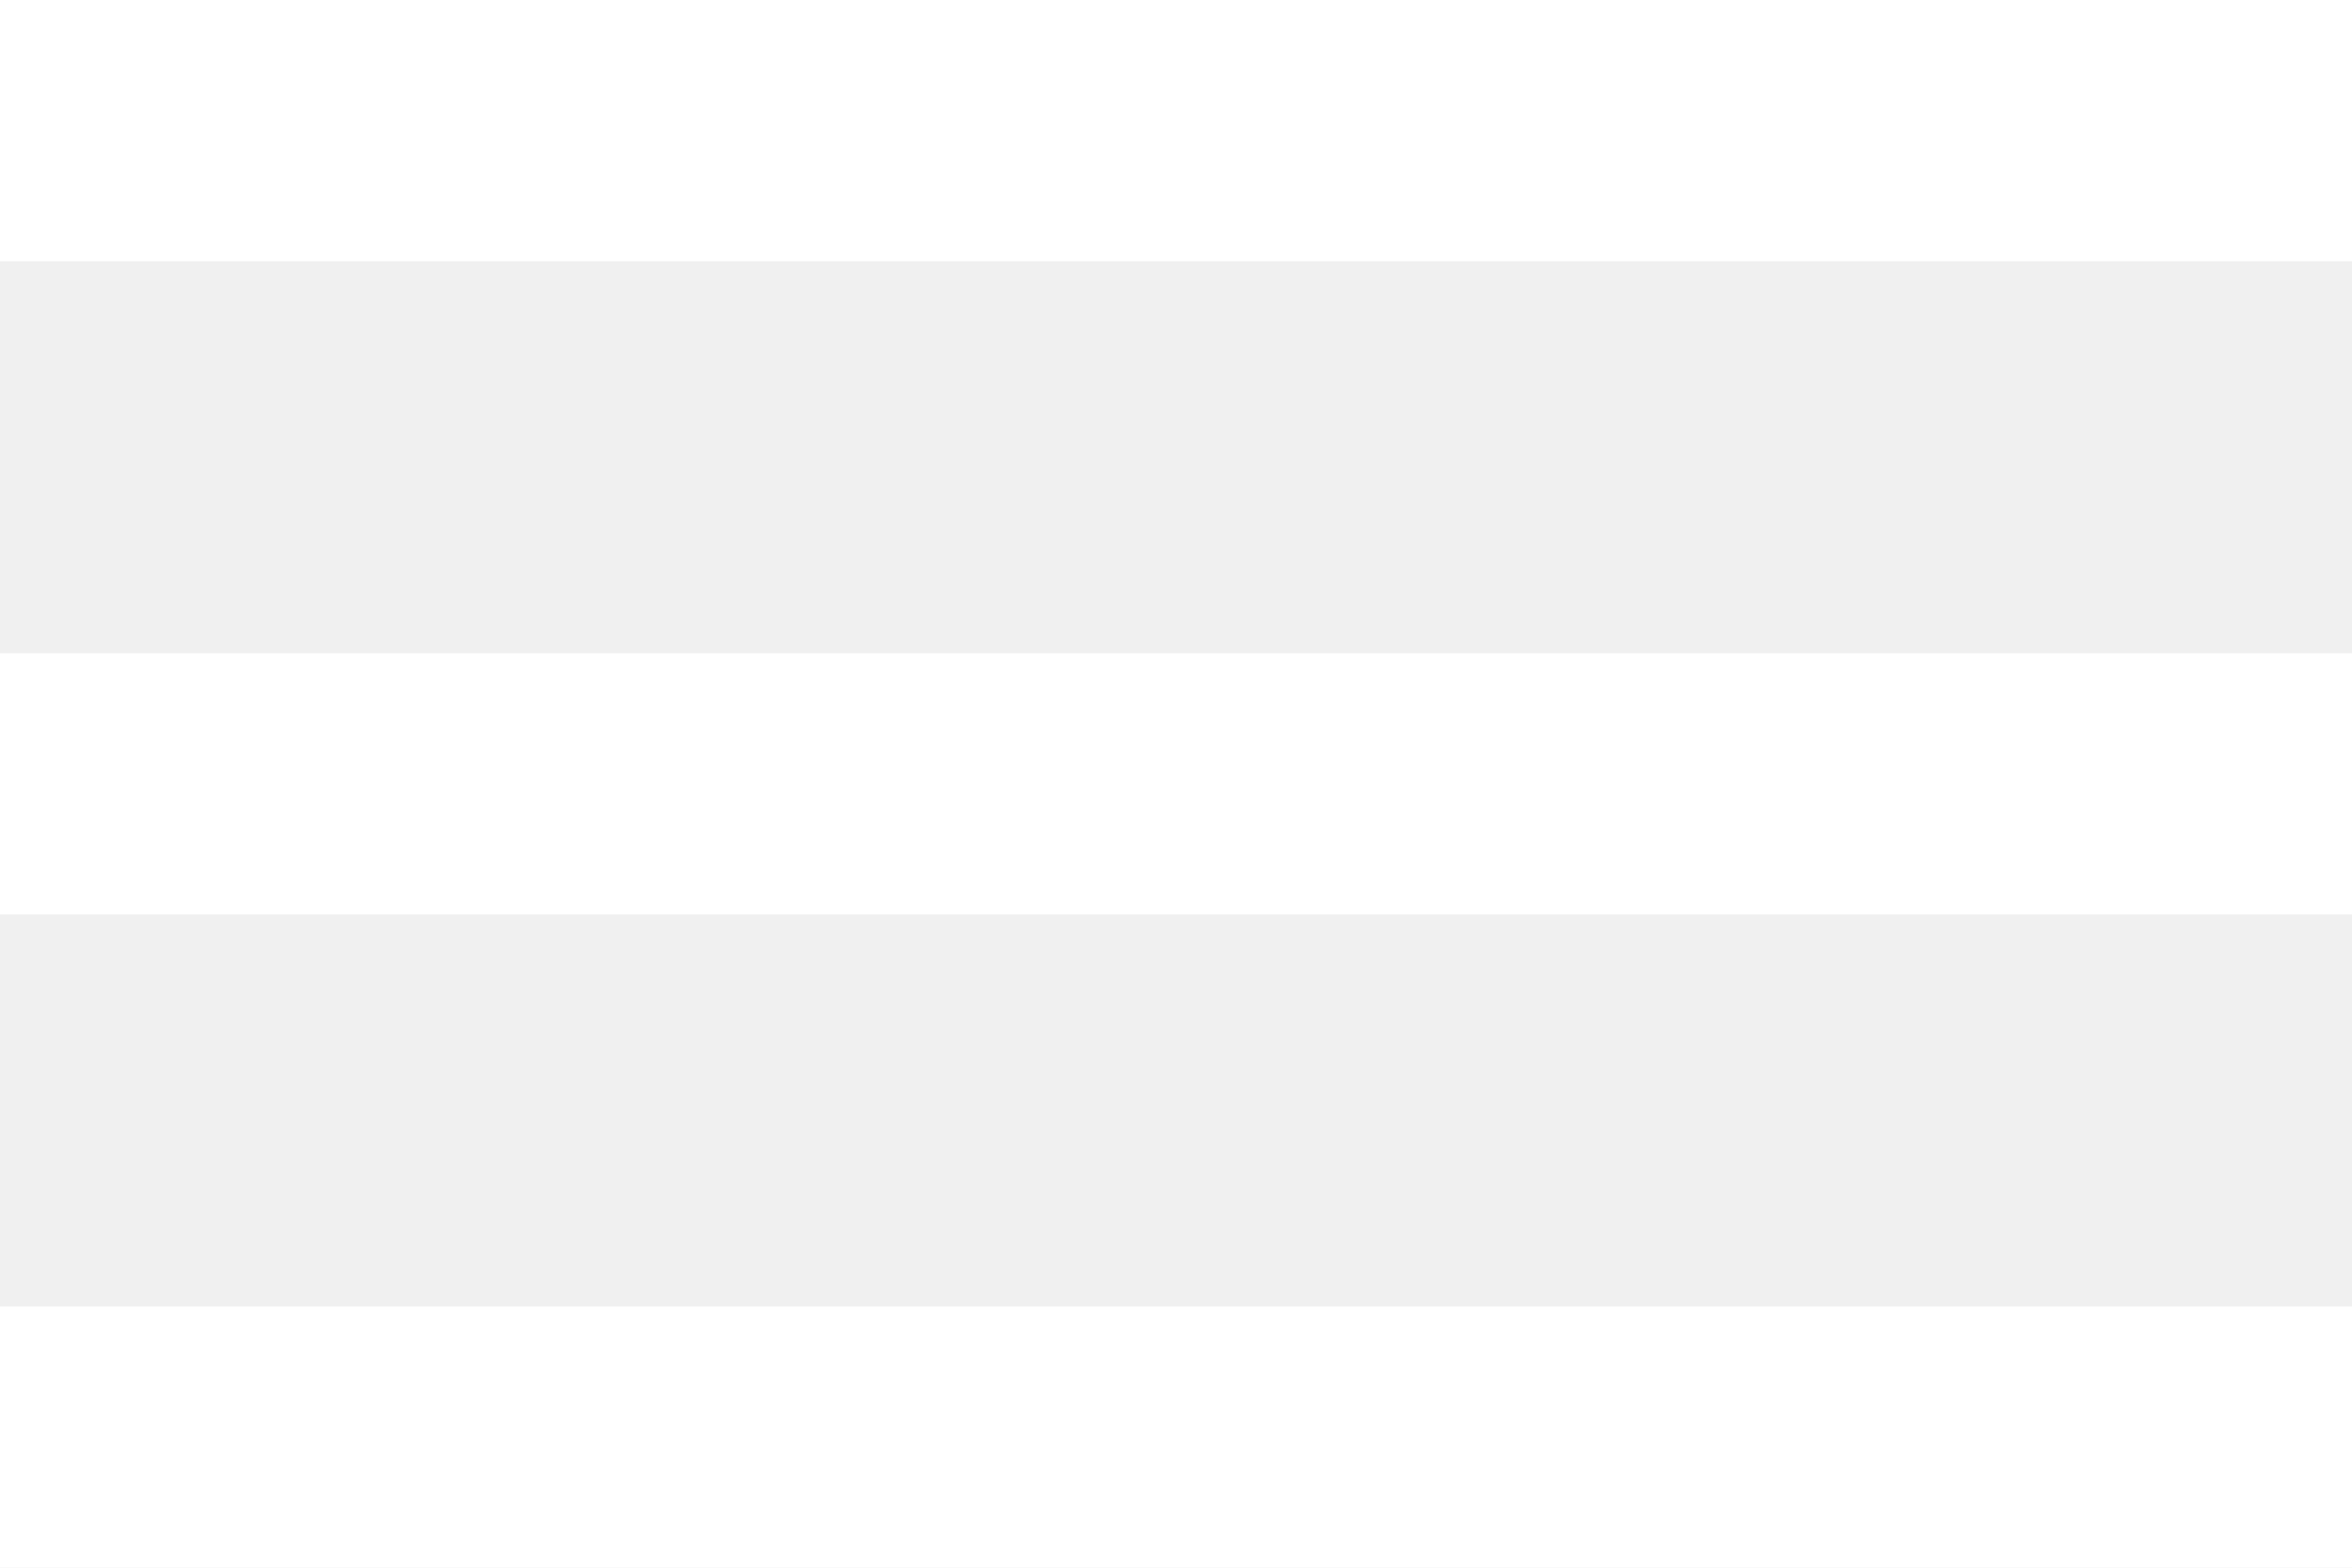
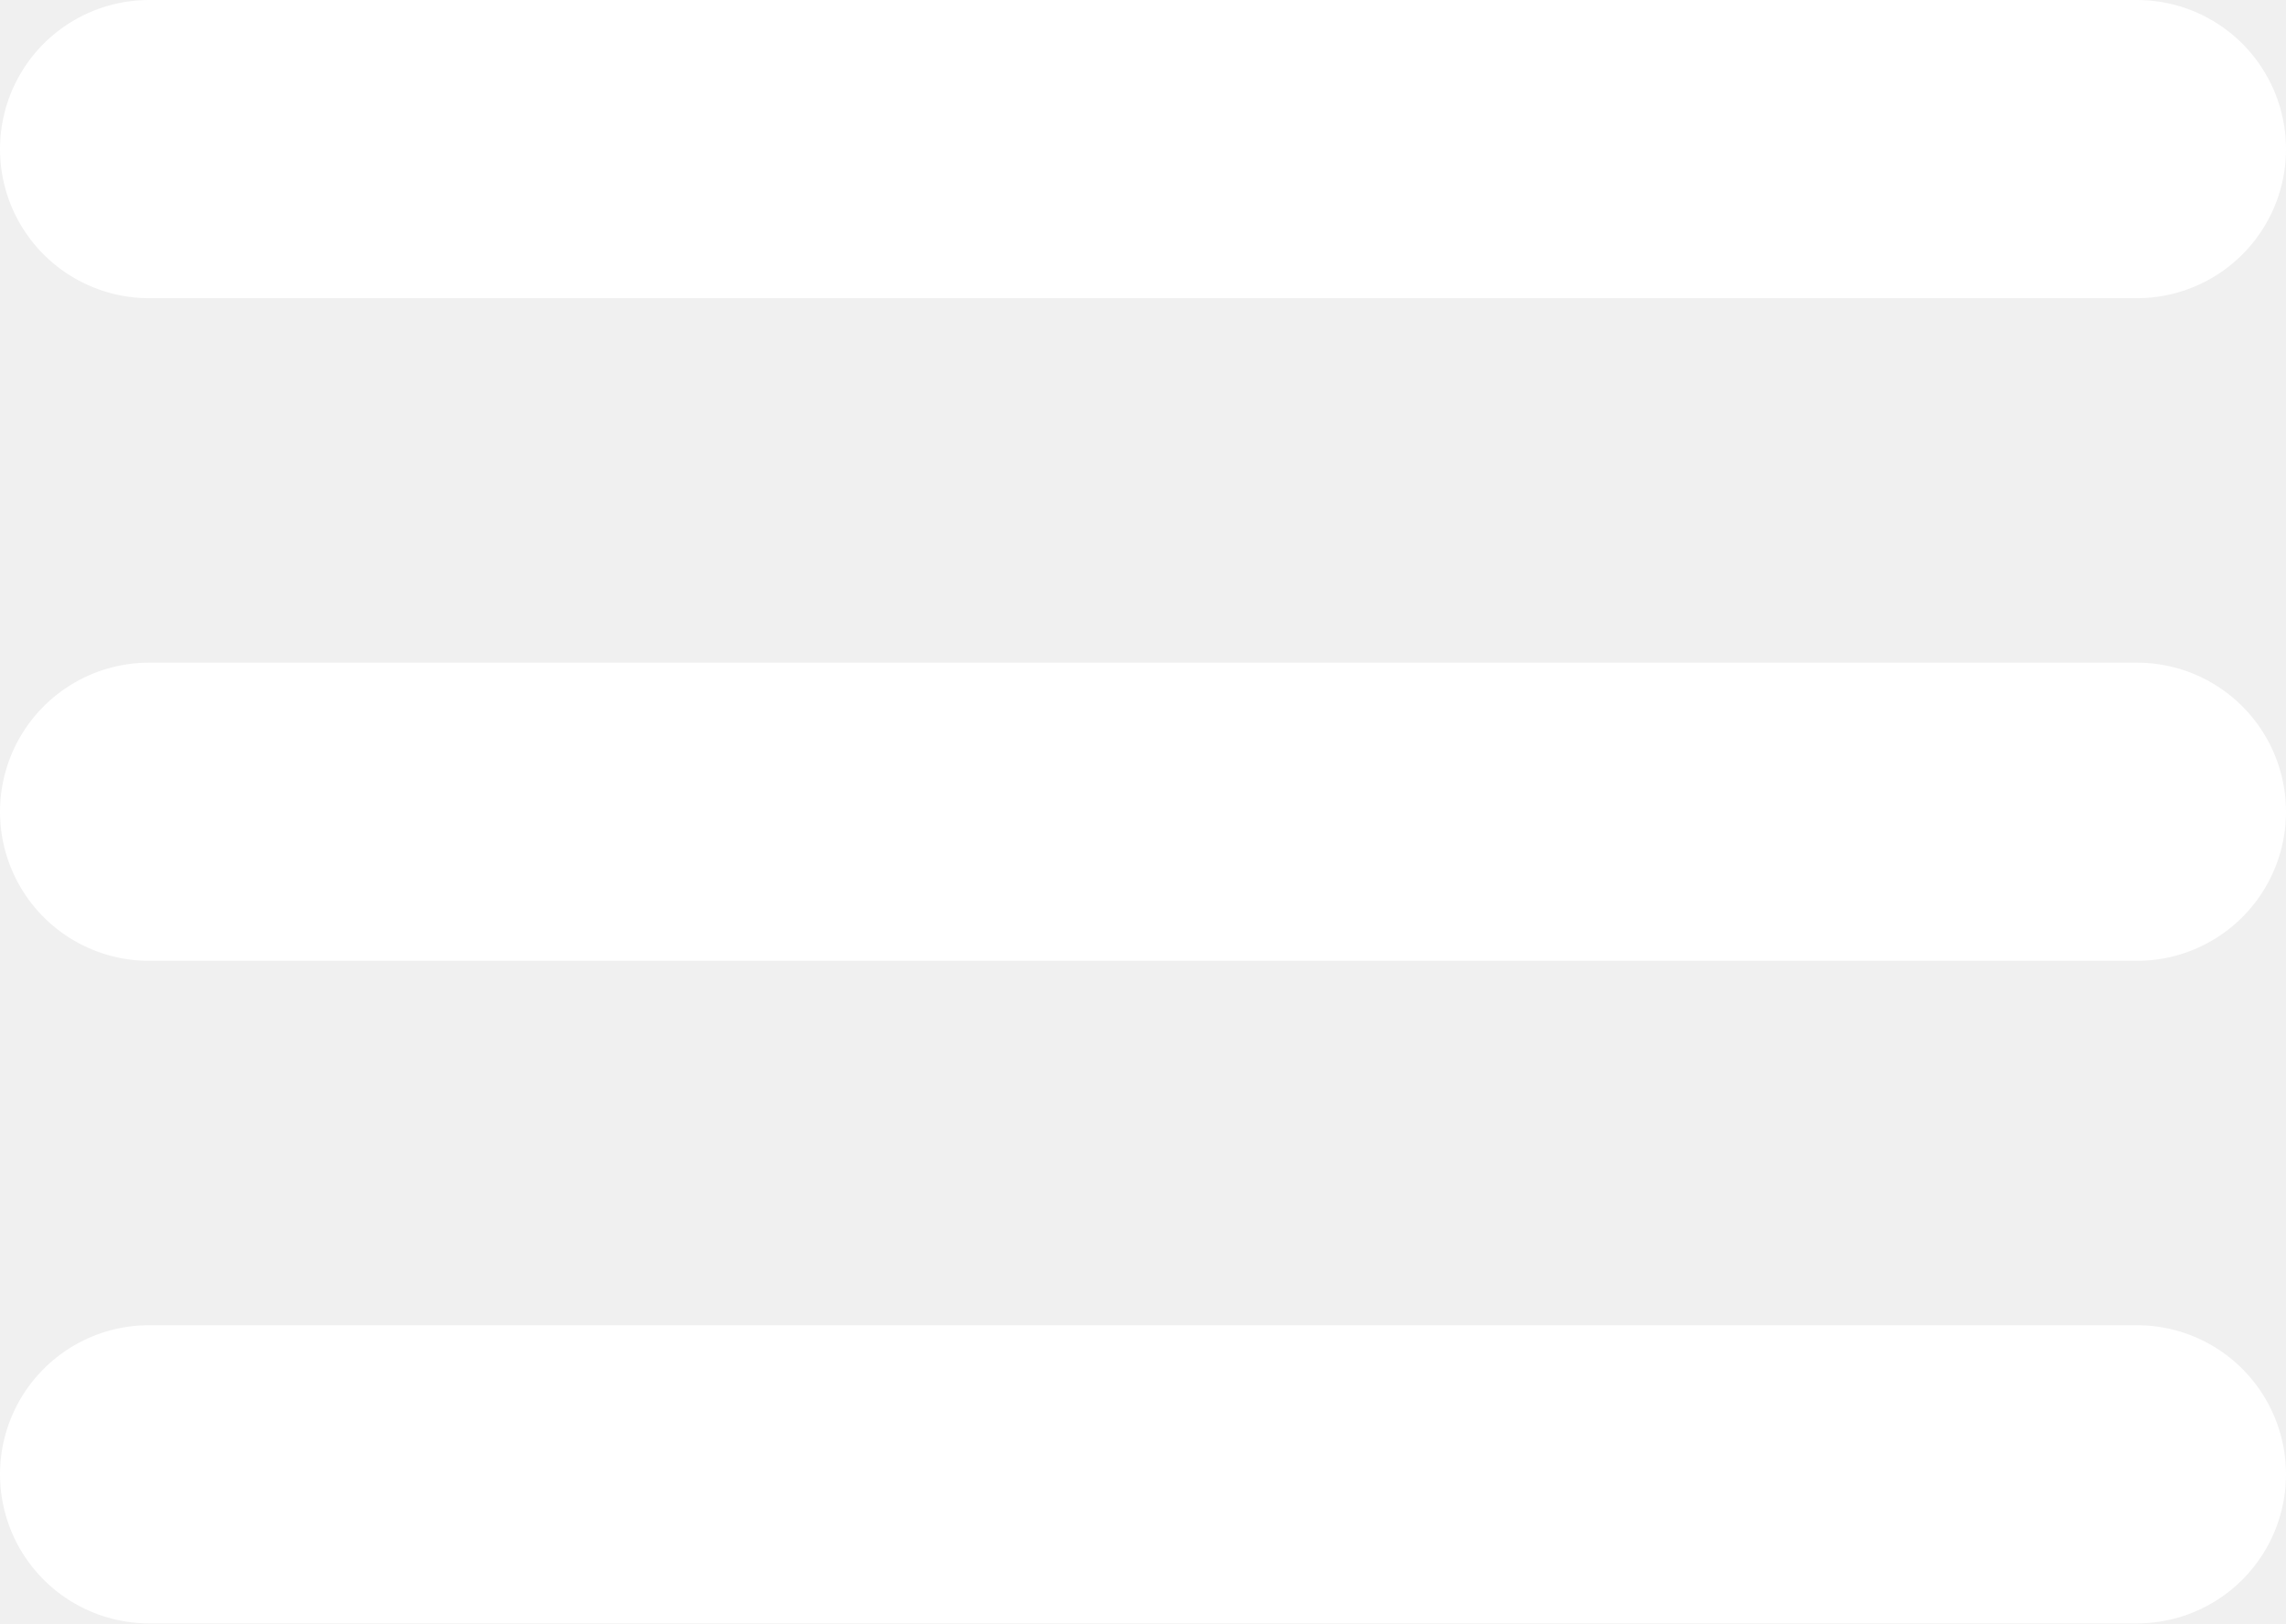
- <svg xmlns="http://www.w3.org/2000/svg" id="Menu" width="20.199" height="13.466" viewBox="0 0 20.199 13.466">
-   <g id="Core">
-     <g id="menu-2" data-name="menu">
-       <path id="Shape" d="M0,13.466H20.2V11.222H0v2.244ZM0,7.855H20.2V5.611H0V7.855ZM0,0V2.244H20.2V0Z" fill="#fff" fill-rule="evenodd" />
-     </g>
+ <svg xmlns="http://www.w3.org/2000/svg" width="23" height="16.333" viewBox="0 0 23 16.333">
+   <g id="Menu" transform="translate(1.5 1.5)">
+     <path id="Path_592" data-name="Path 592" d="M4.5,18h20" transform="translate(-4.5 -11.333)" fill="none" stroke="#fff" stroke-linecap="round" stroke-linejoin="round" stroke-width="3" />
+     <path id="Path_593" data-name="Path 593" d="M4.5,9h20" transform="translate(-4.5 -9)" fill="none" stroke="#fff" stroke-linecap="round" stroke-linejoin="round" stroke-width="3" />
+     <path id="Path_594" data-name="Path 594" d="M4.5,27h20" transform="translate(-4.5 -13.667)" fill="none" stroke="#fff" stroke-linecap="round" stroke-linejoin="round" stroke-width="3" />
  </g>
</svg>
